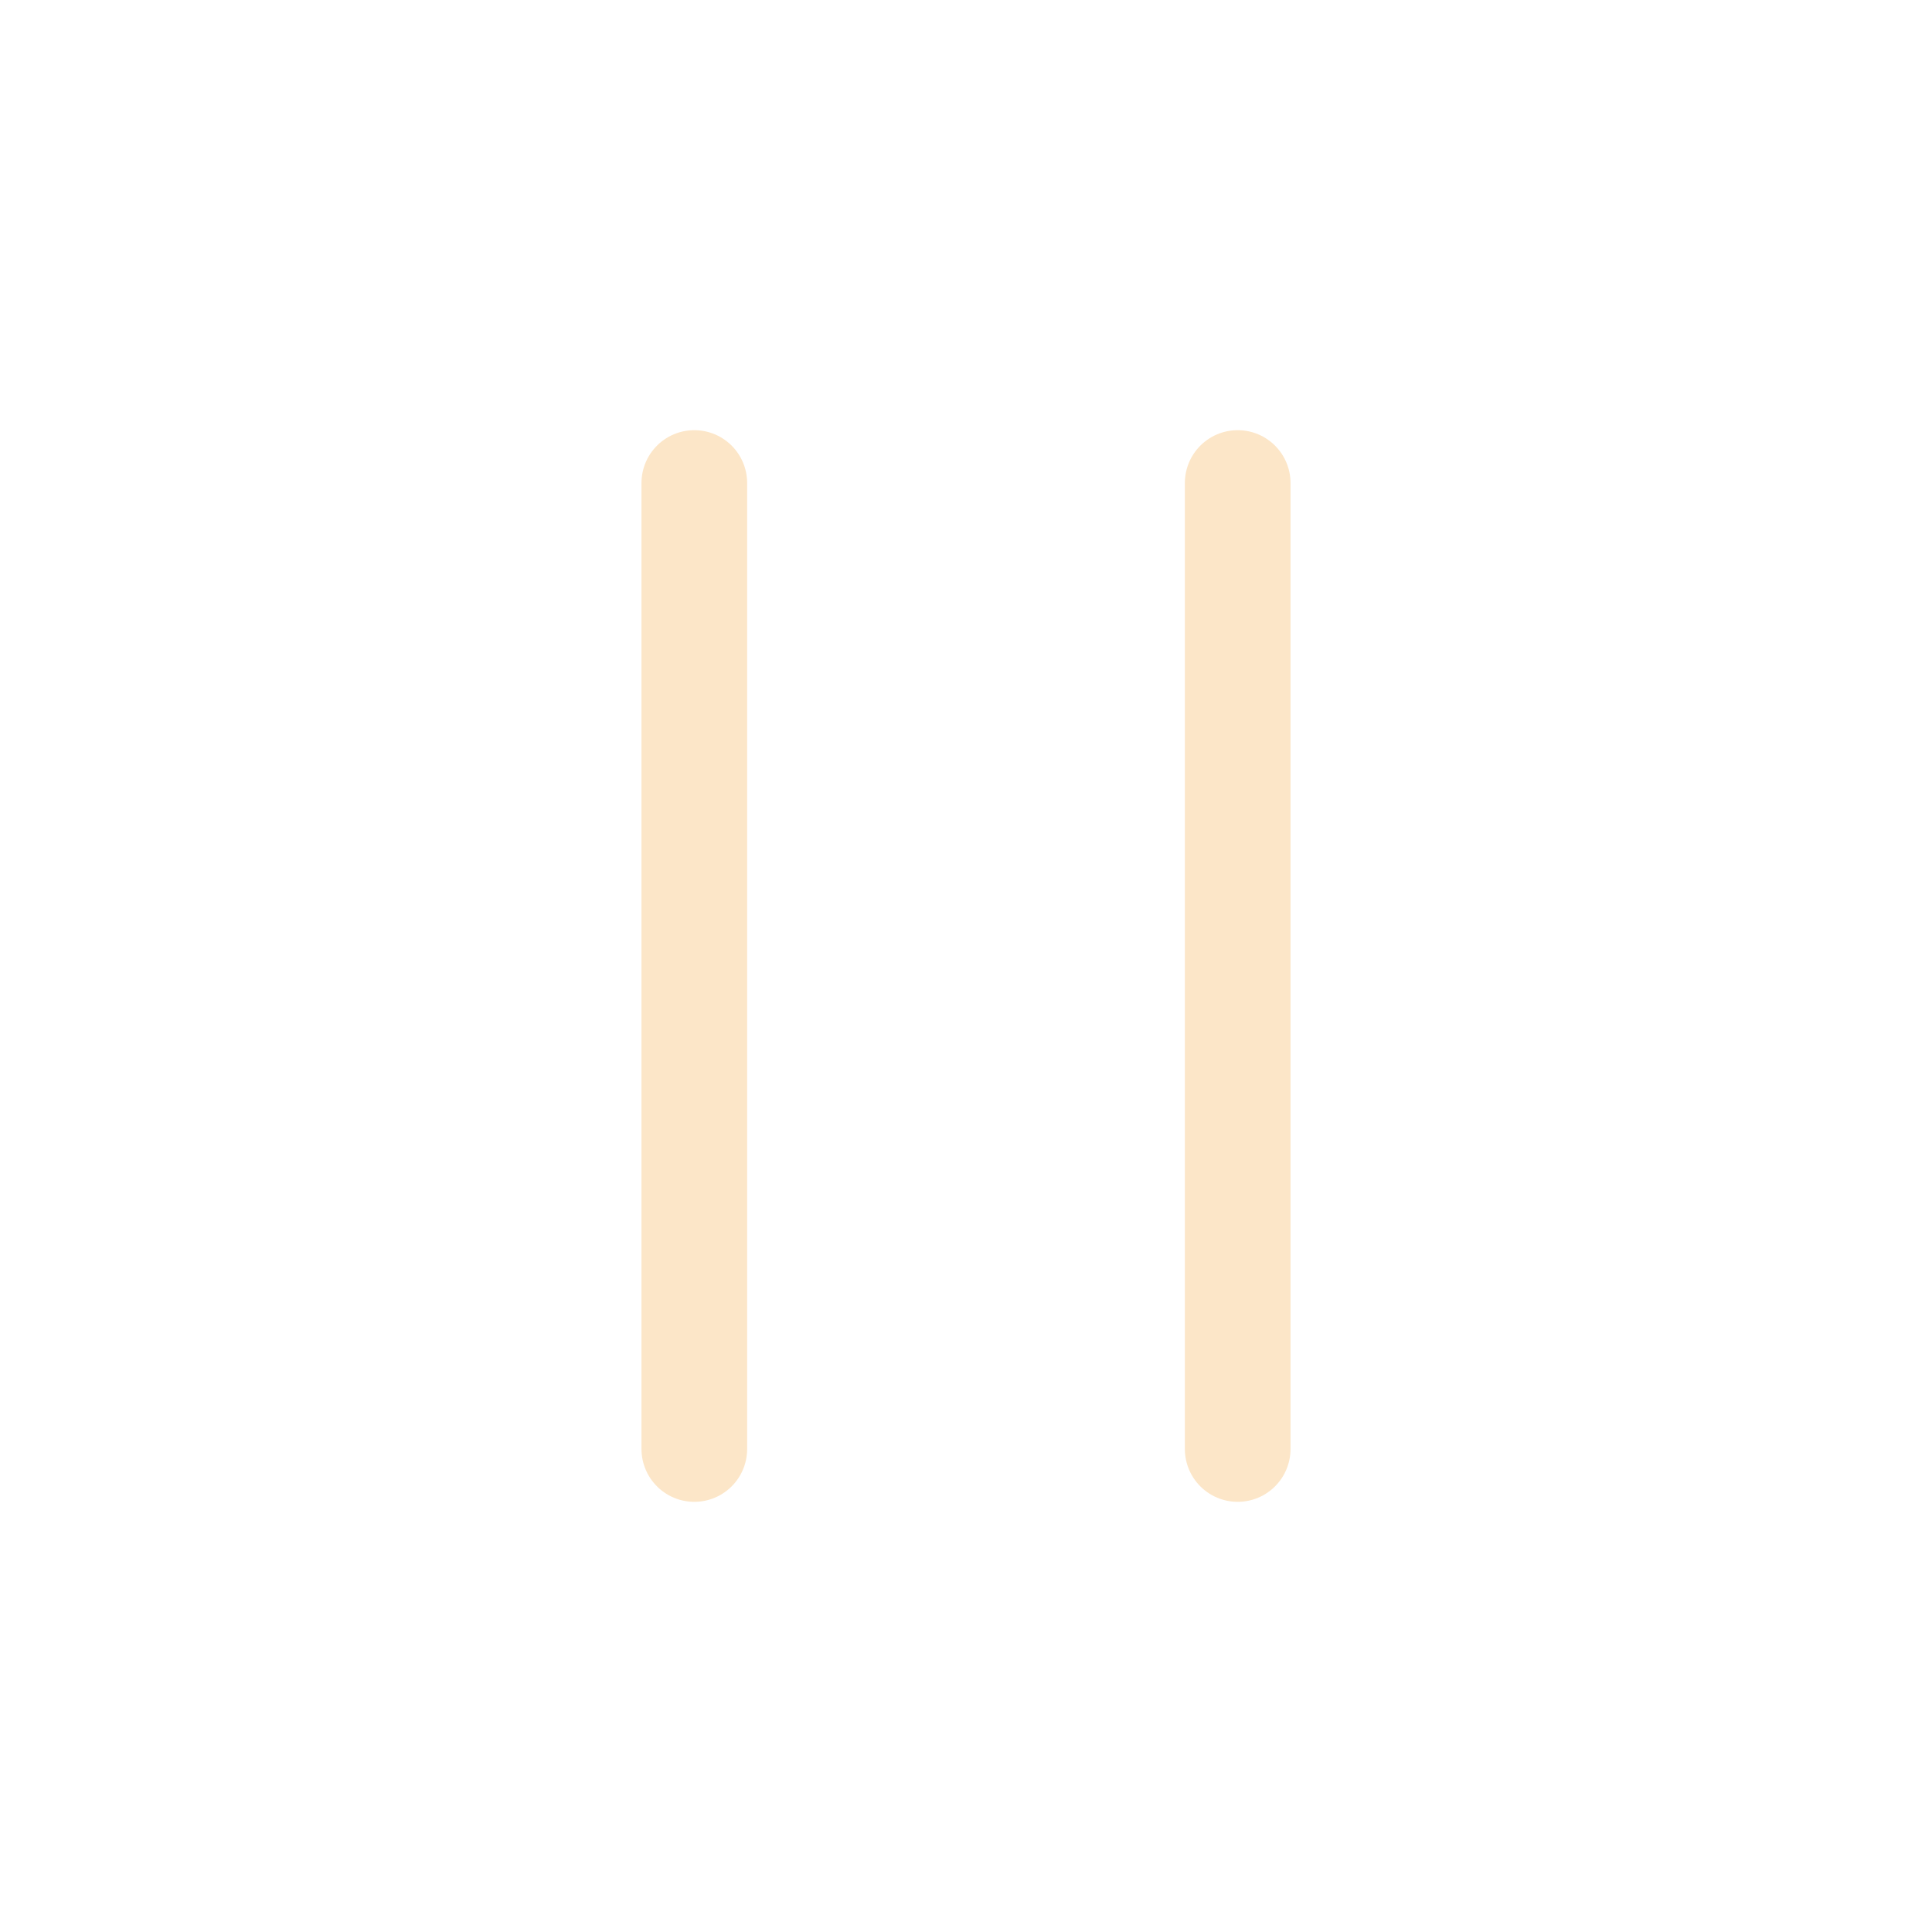
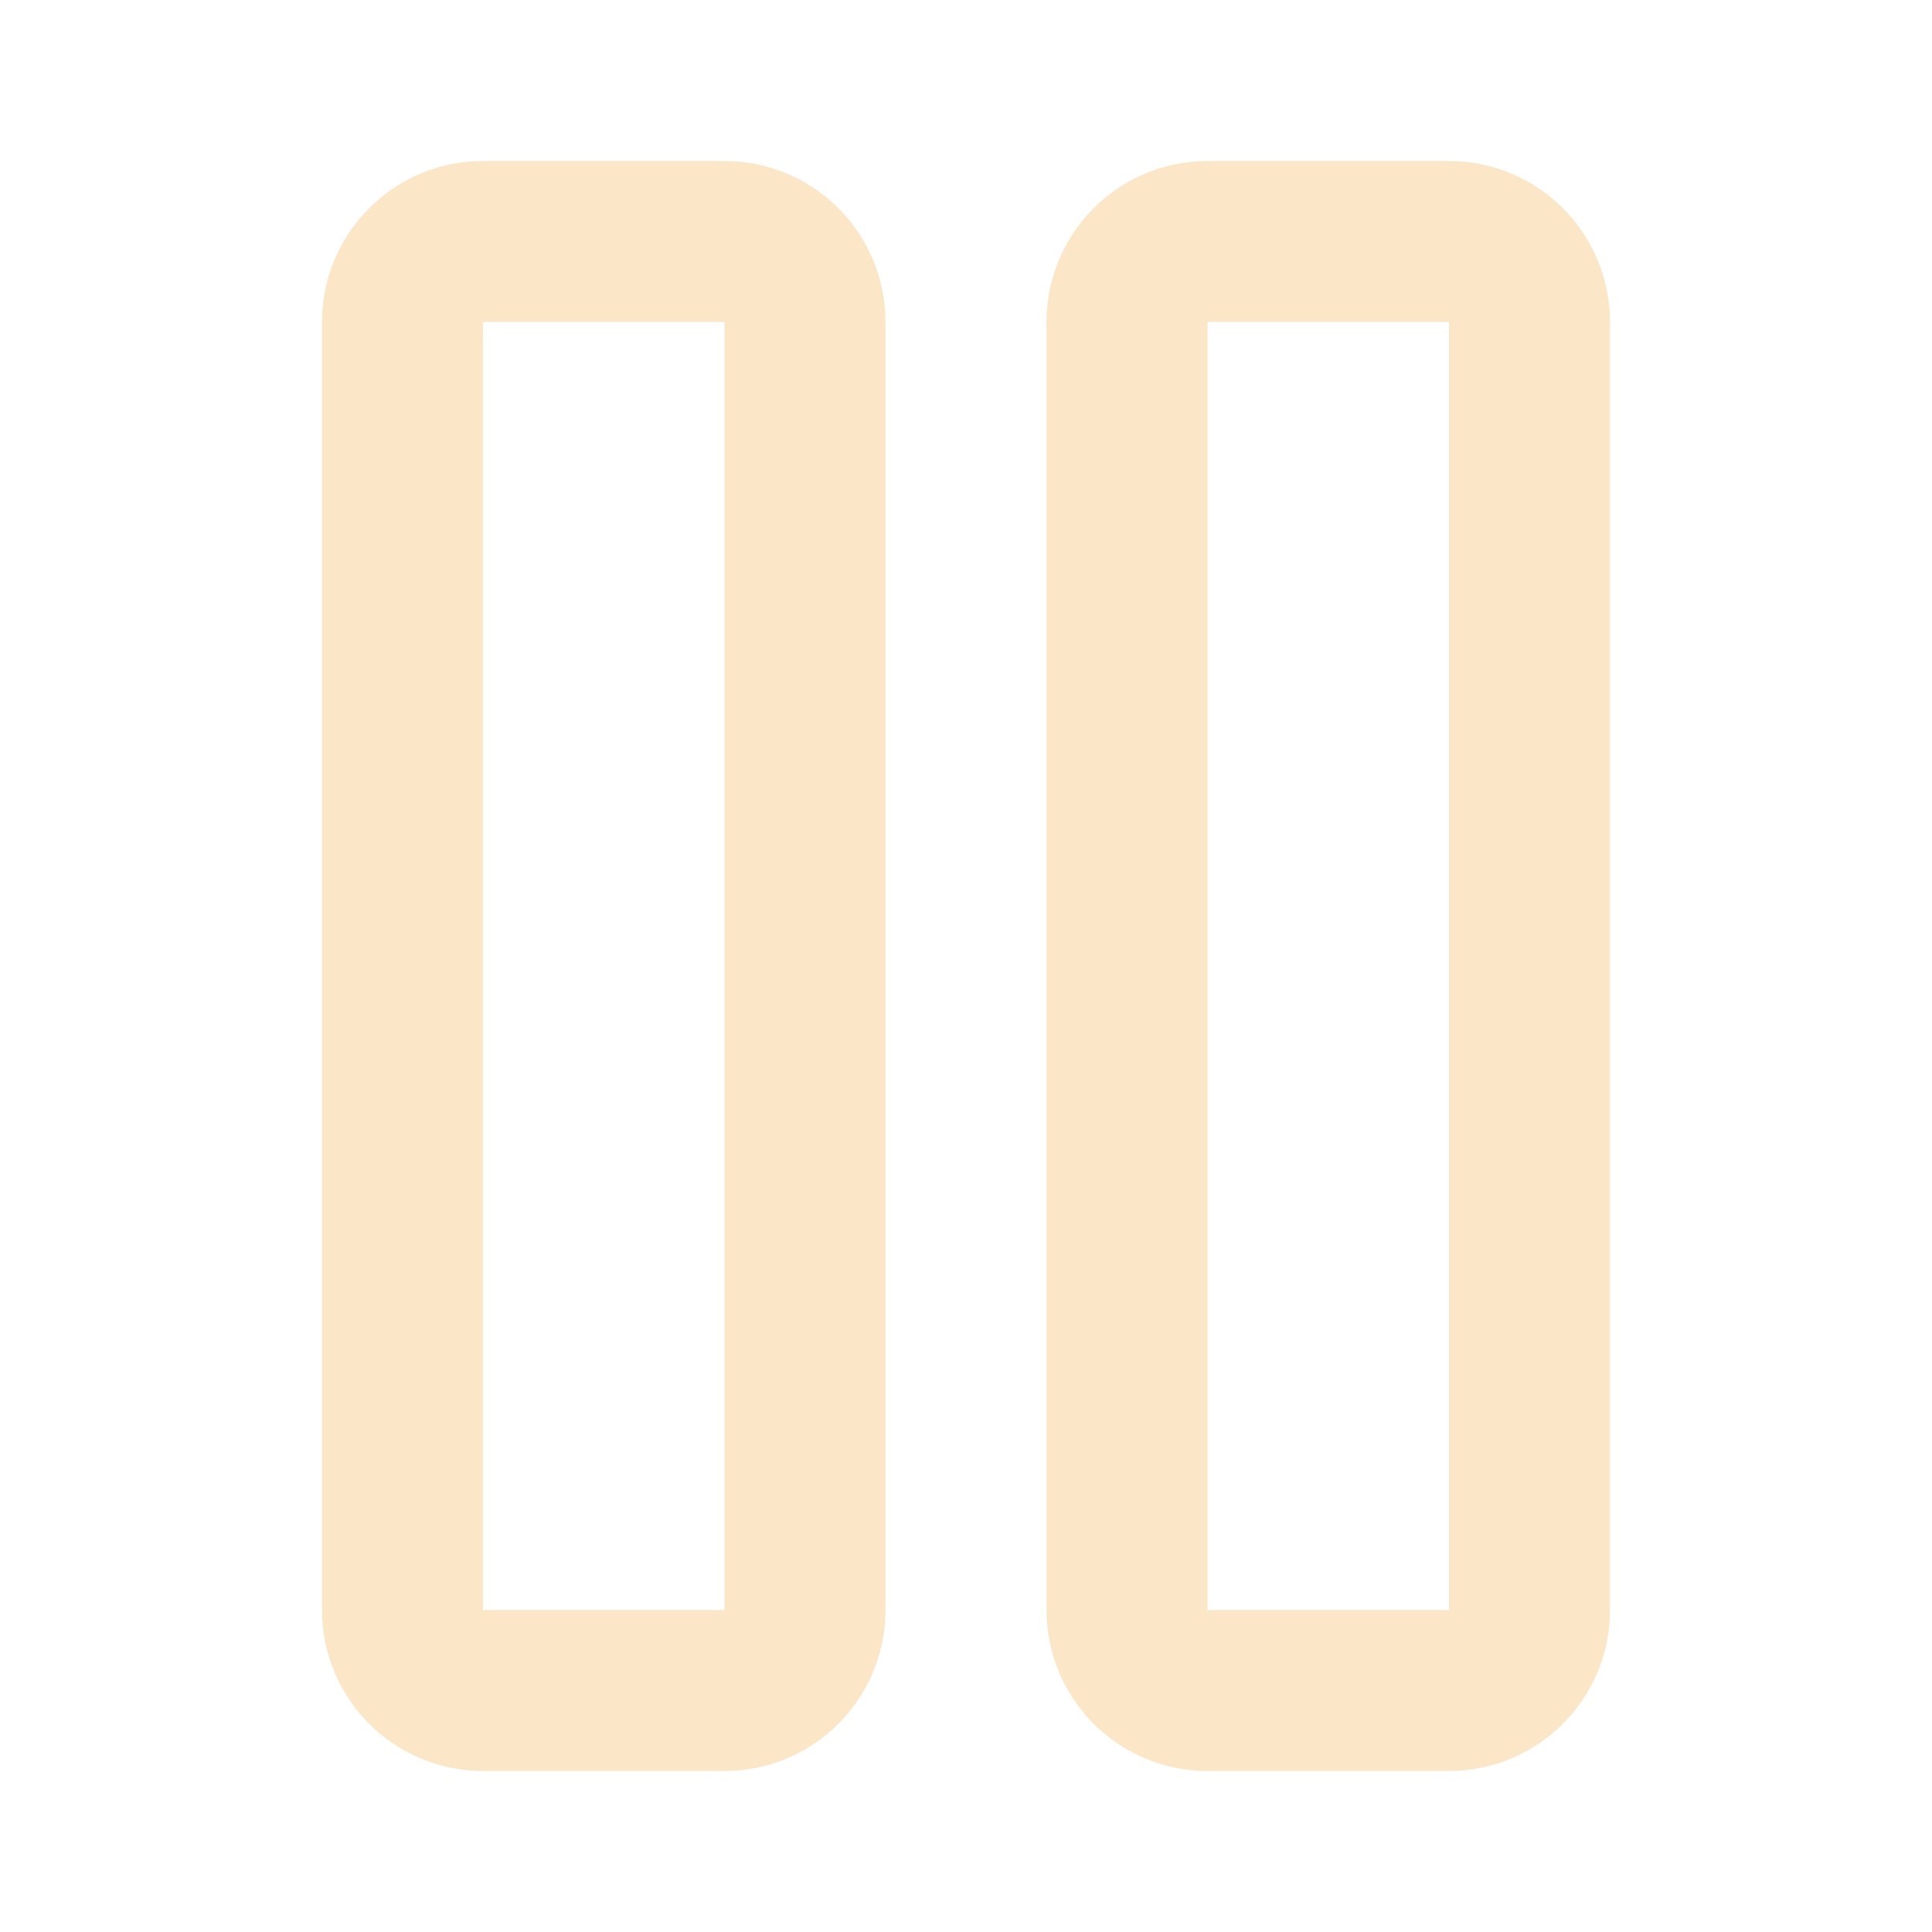
- <svg xmlns="http://www.w3.org/2000/svg" width="64" height="64" viewBox="0 0 64 64" fill="none">
-   <path d="M23 16V48" stroke="#FCE6C8" stroke-width="3.5" stroke-linecap="round" />
-   <path d="M41 16V48" stroke="#FCE6C8" stroke-width="3.5" stroke-linecap="round" />
+ <svg xmlns="http://www.w3.org/2000/svg" width="64" height="64" viewBox="0 0 24 24" fill="none" stroke="#FCE6C8" stroke-width="2" stroke-linecap="round" stroke-linejoin="round">
+   <rect x="14" y="3" width="5" height="18" rx="1" />
+   <rect x="5" y="3" width="5" height="18" rx="1" />
</svg>
